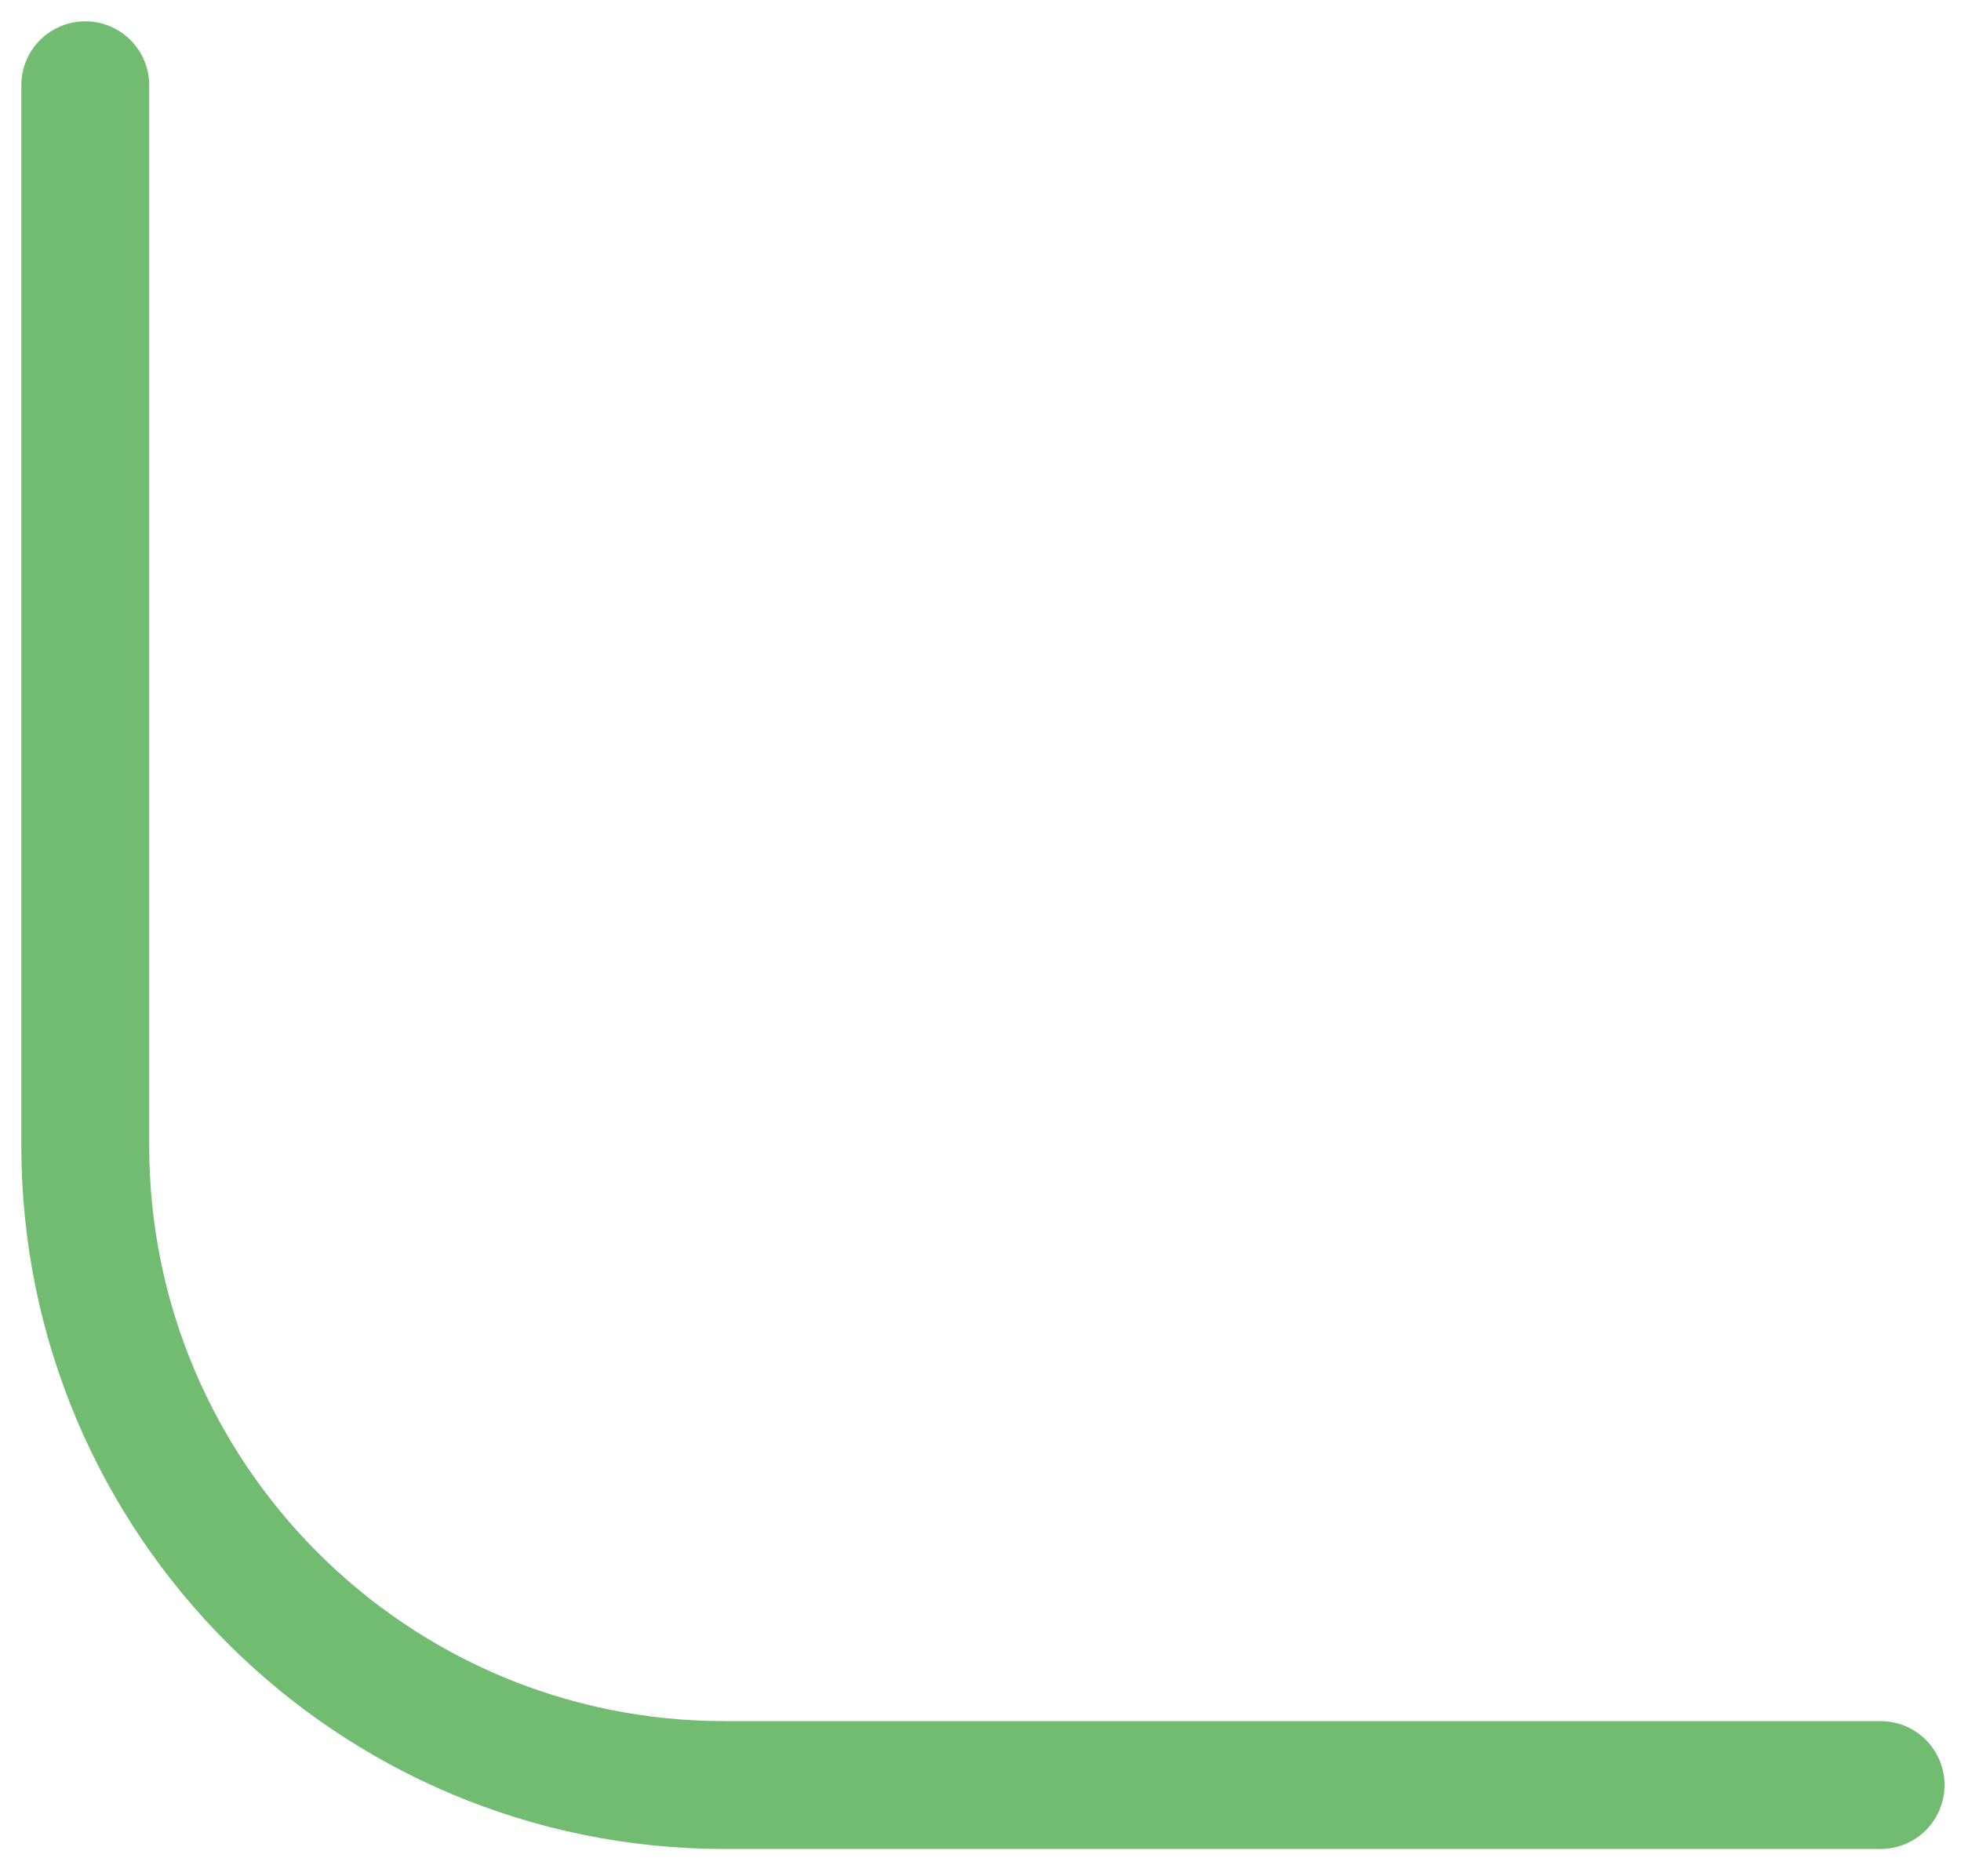
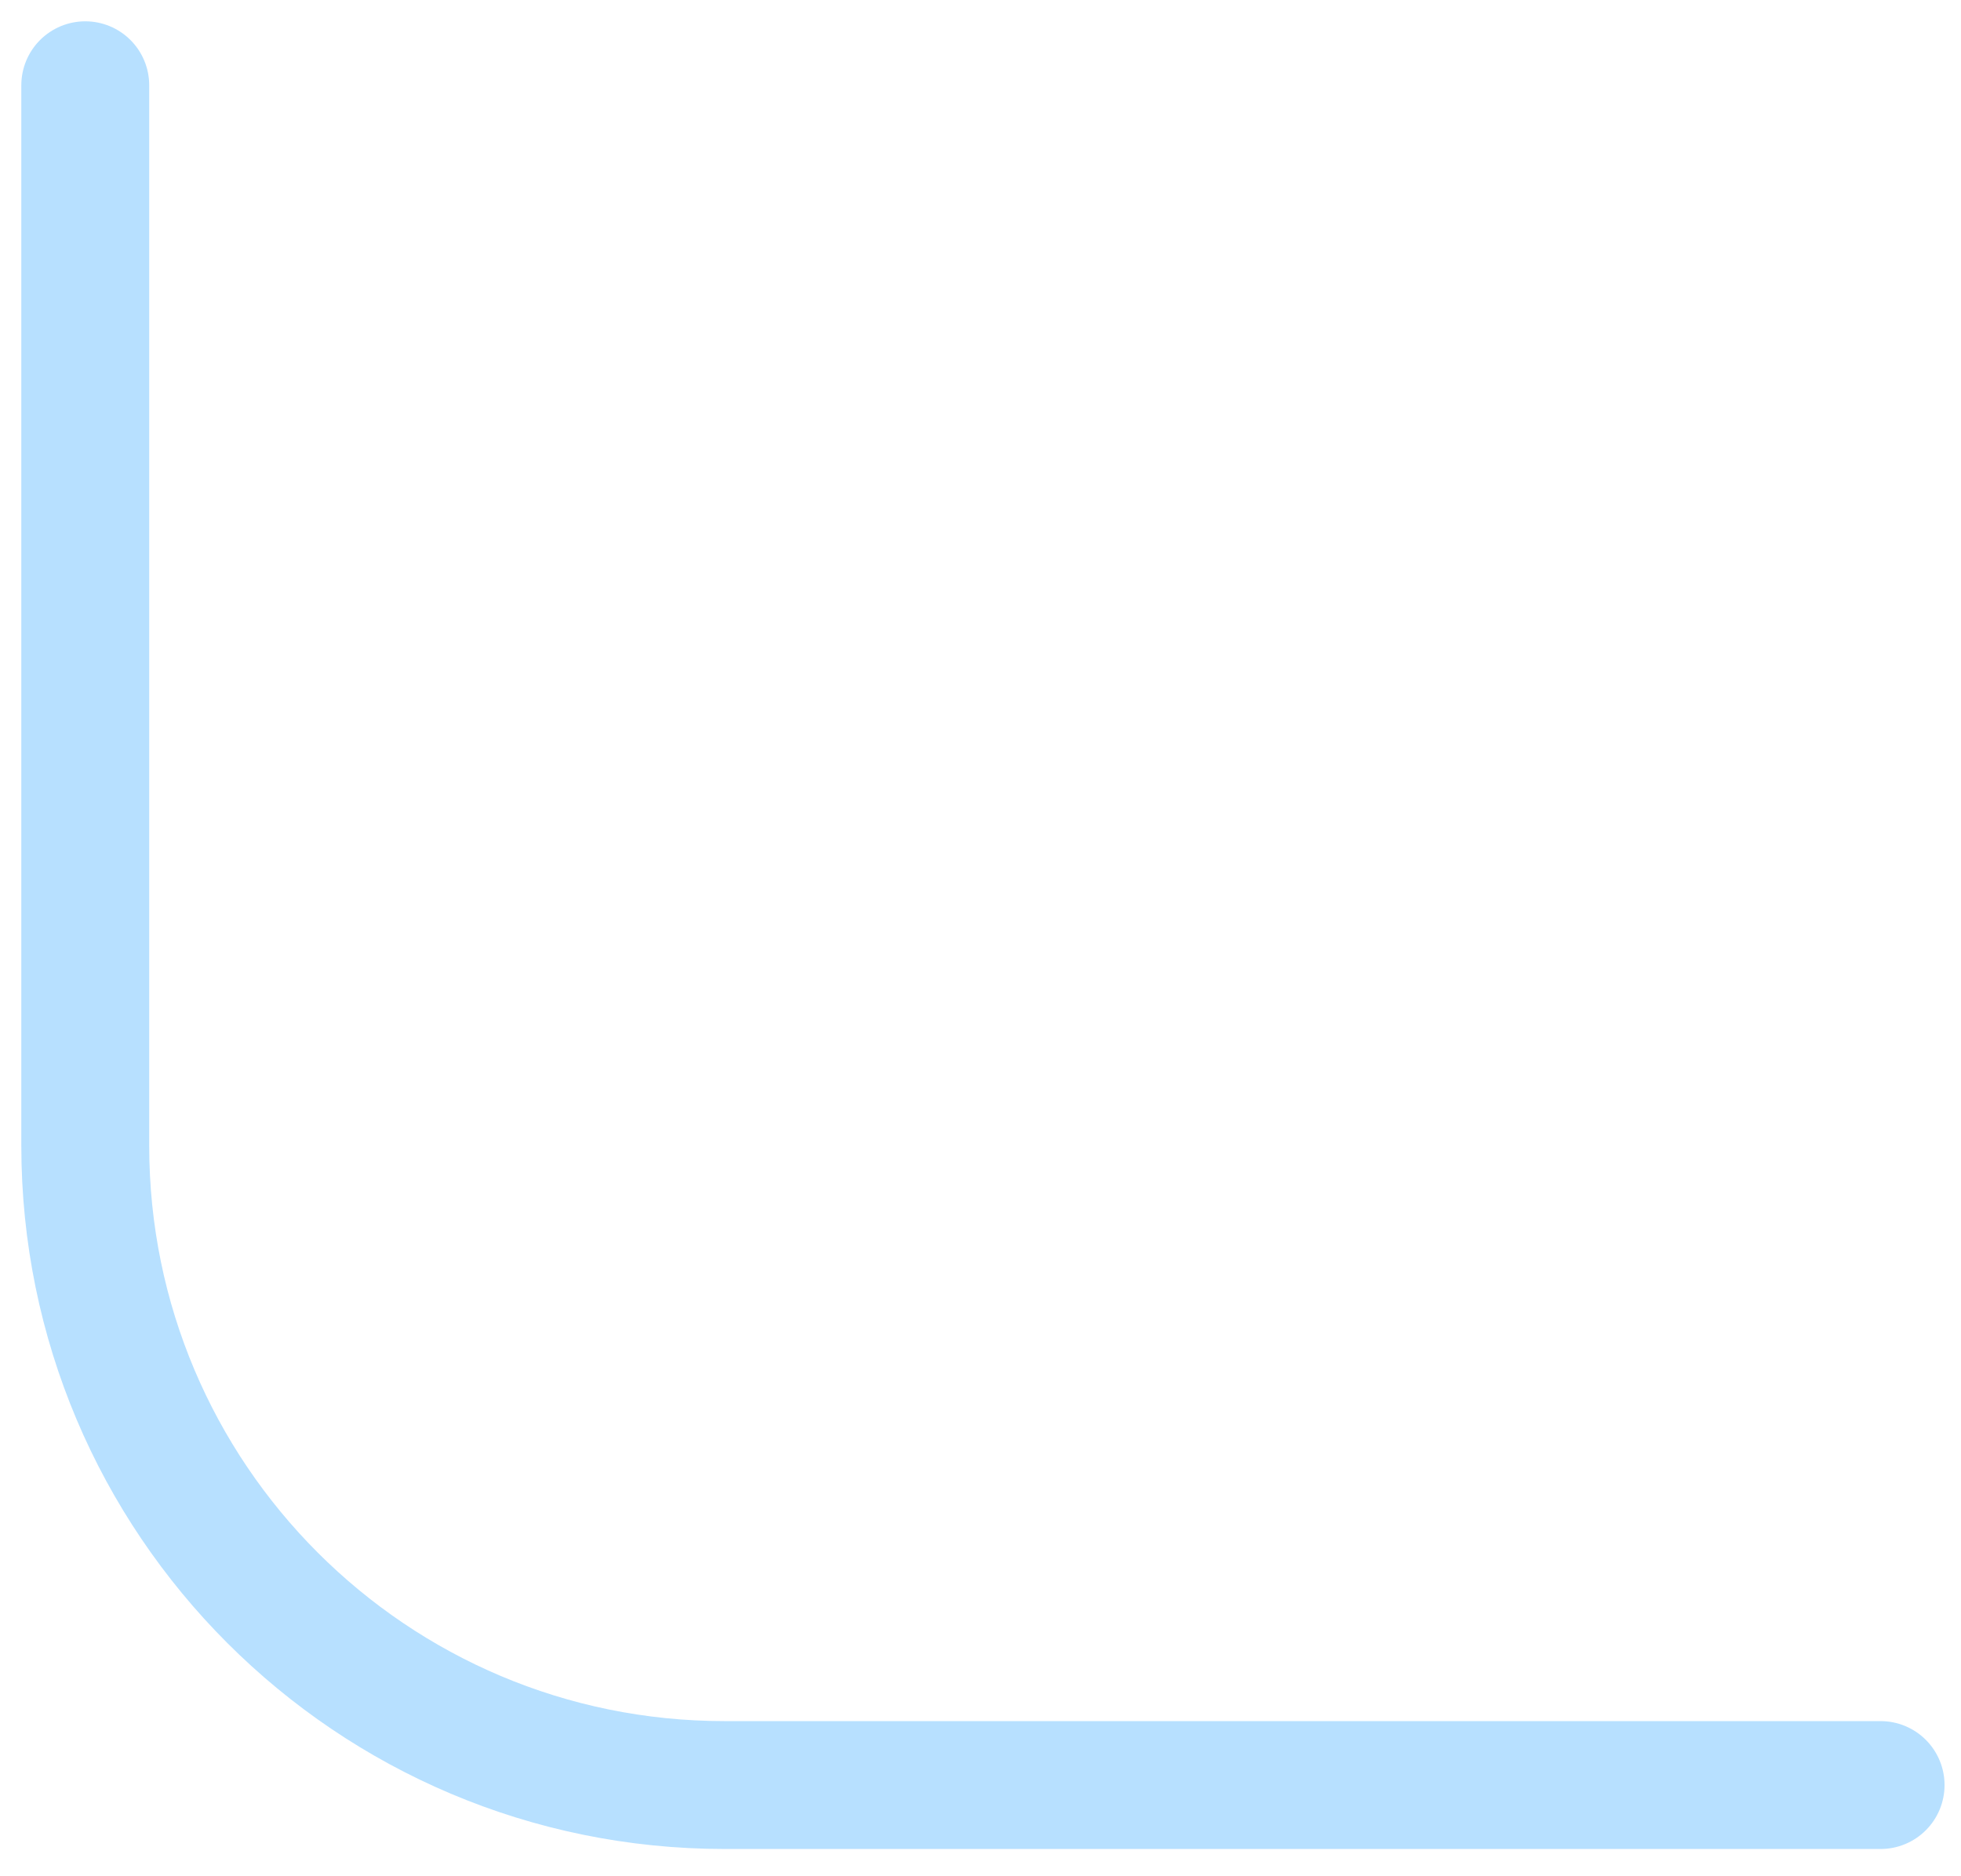
<svg xmlns="http://www.w3.org/2000/svg" width="46" height="44" viewBox="0 0 46 44" fill="none">
-   <path id="Rectangle 38" d="M2 2V26.879C2 35.163 8.713 41.879 16.997 41.879C26.67 41.879 37.921 41.879 44.114 41.879" stroke="#72BC72" stroke-width="3" stroke-linecap="round" stroke-linejoin="bevel" />
+   <path id="Rectangle 38" d="M2 2V26.879C2 35.163 8.713 41.879 16.997 41.879C26.67 41.879 37.921 41.879 44.114 41.879" stroke="#B7E0FF" stroke-width="3" stroke-linecap="round" stroke-linejoin="bevel" />
</svg>
